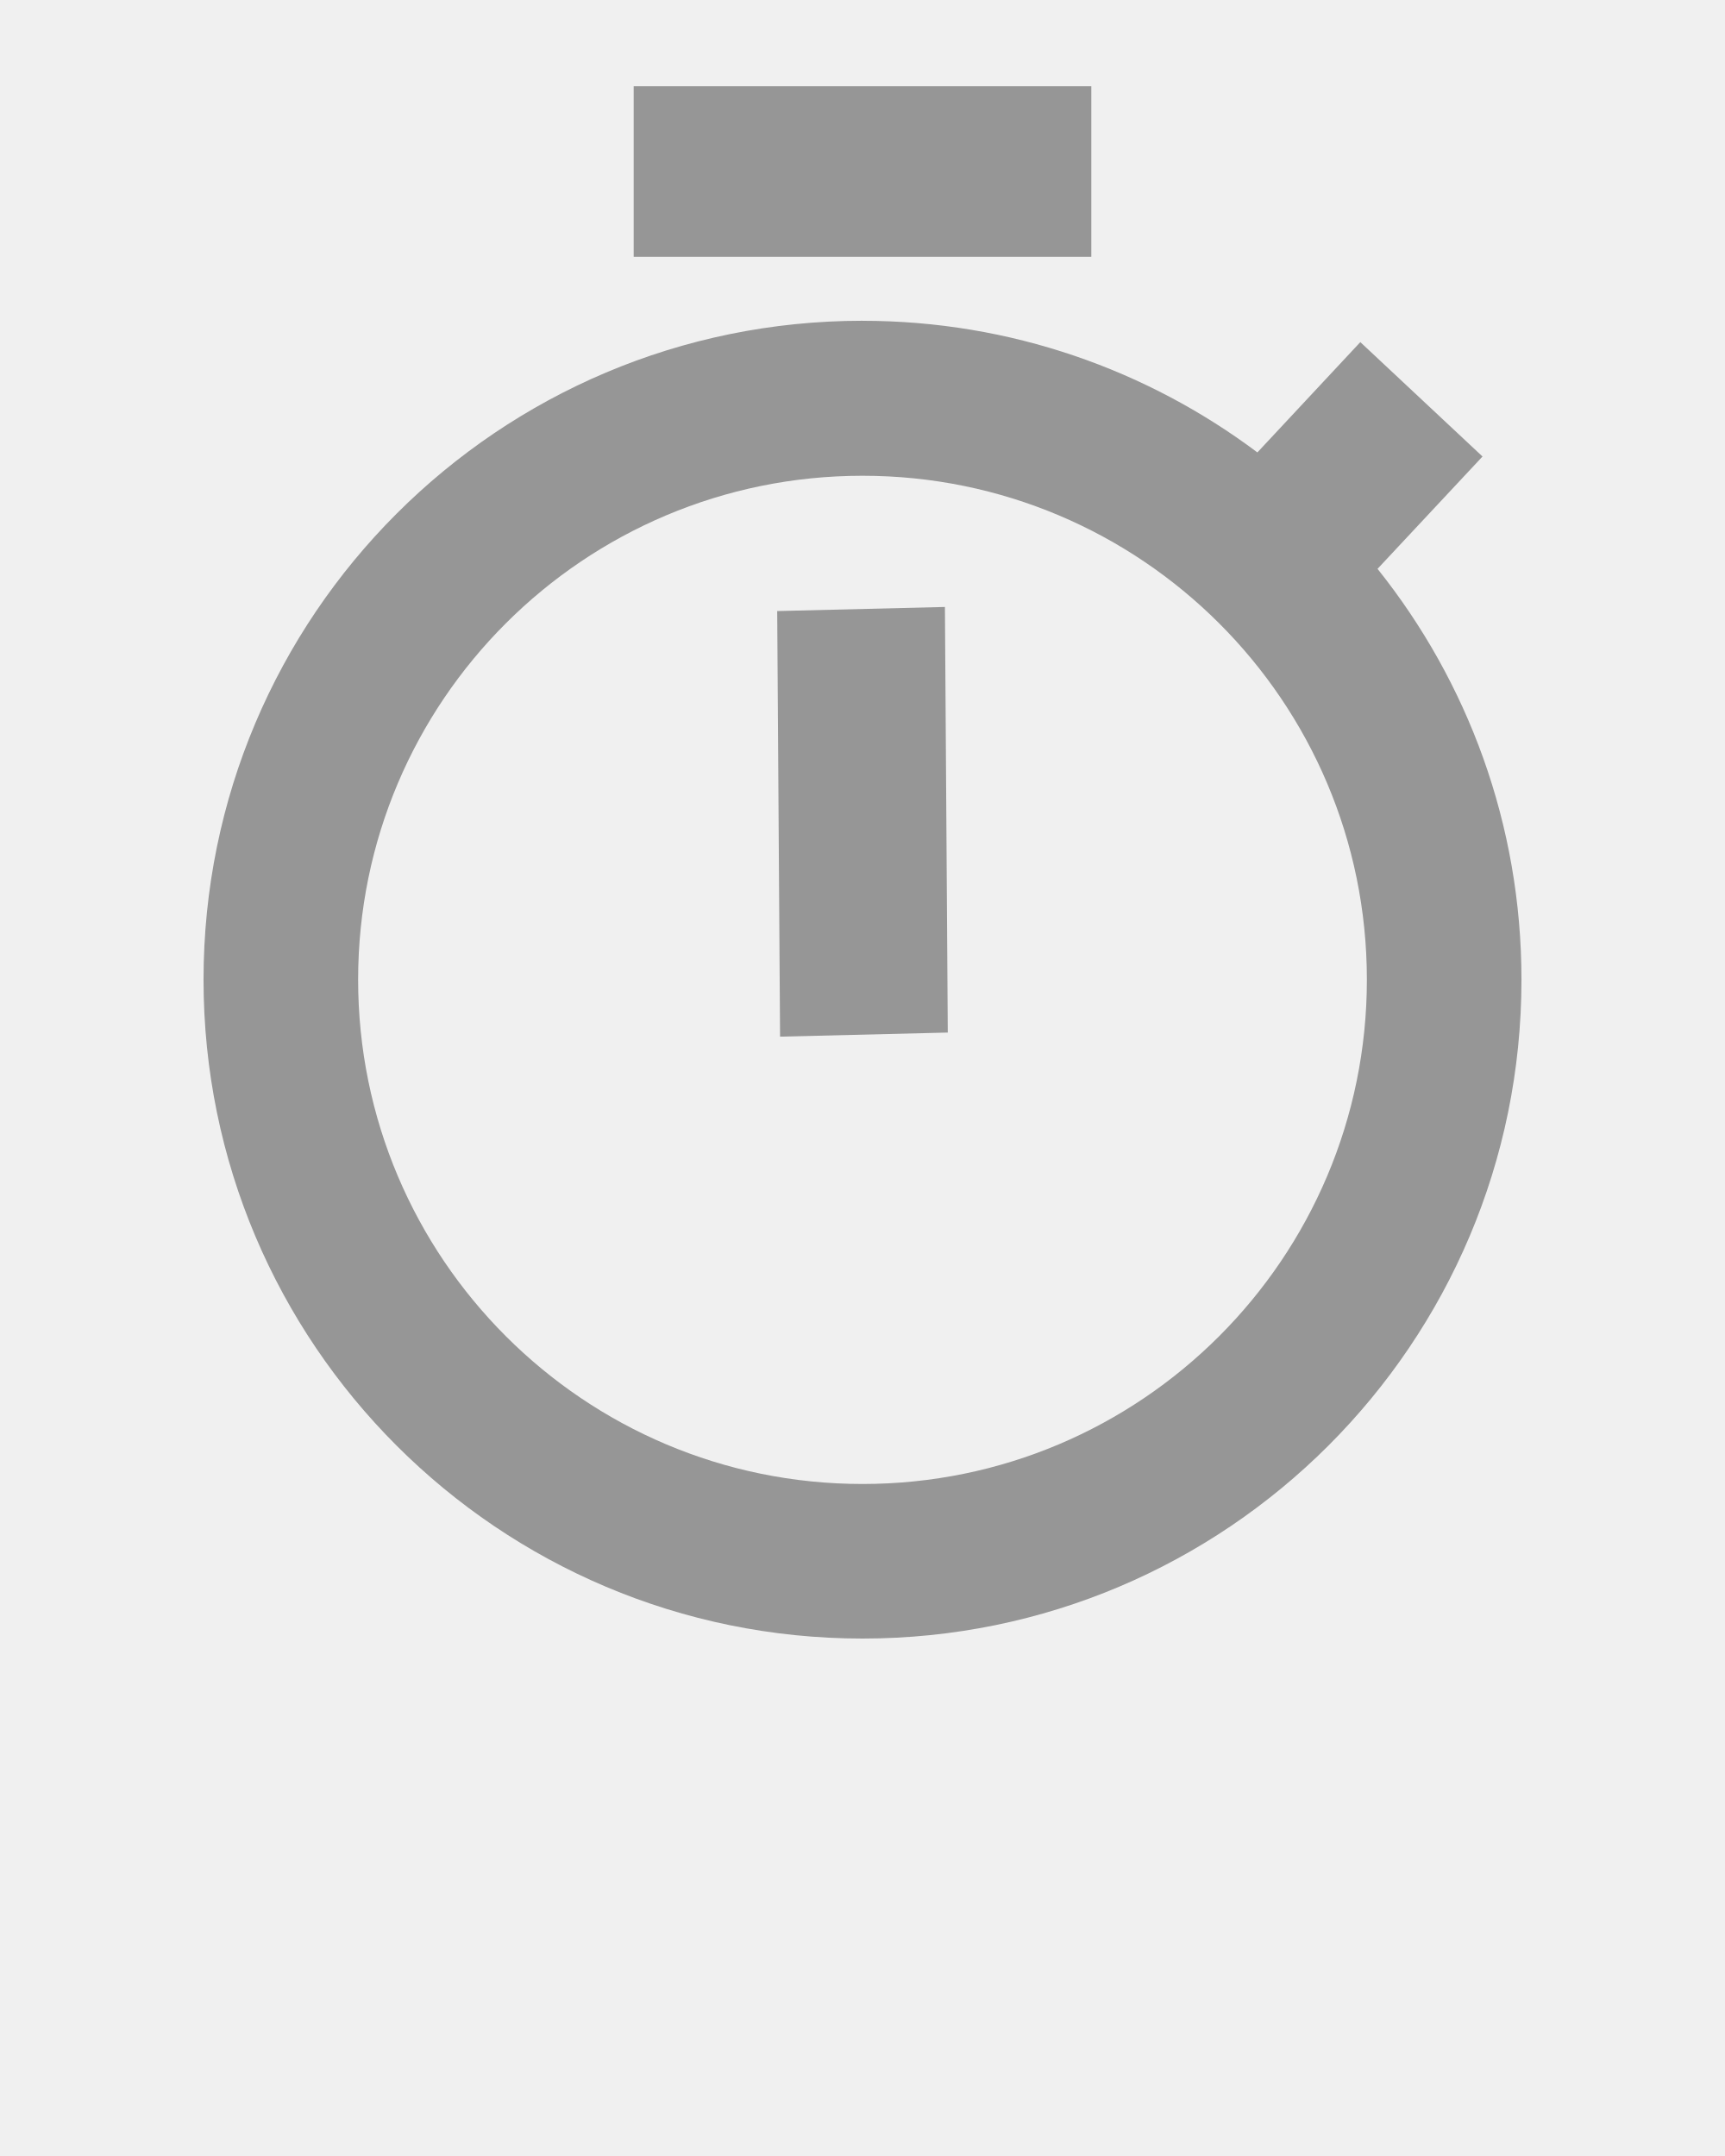
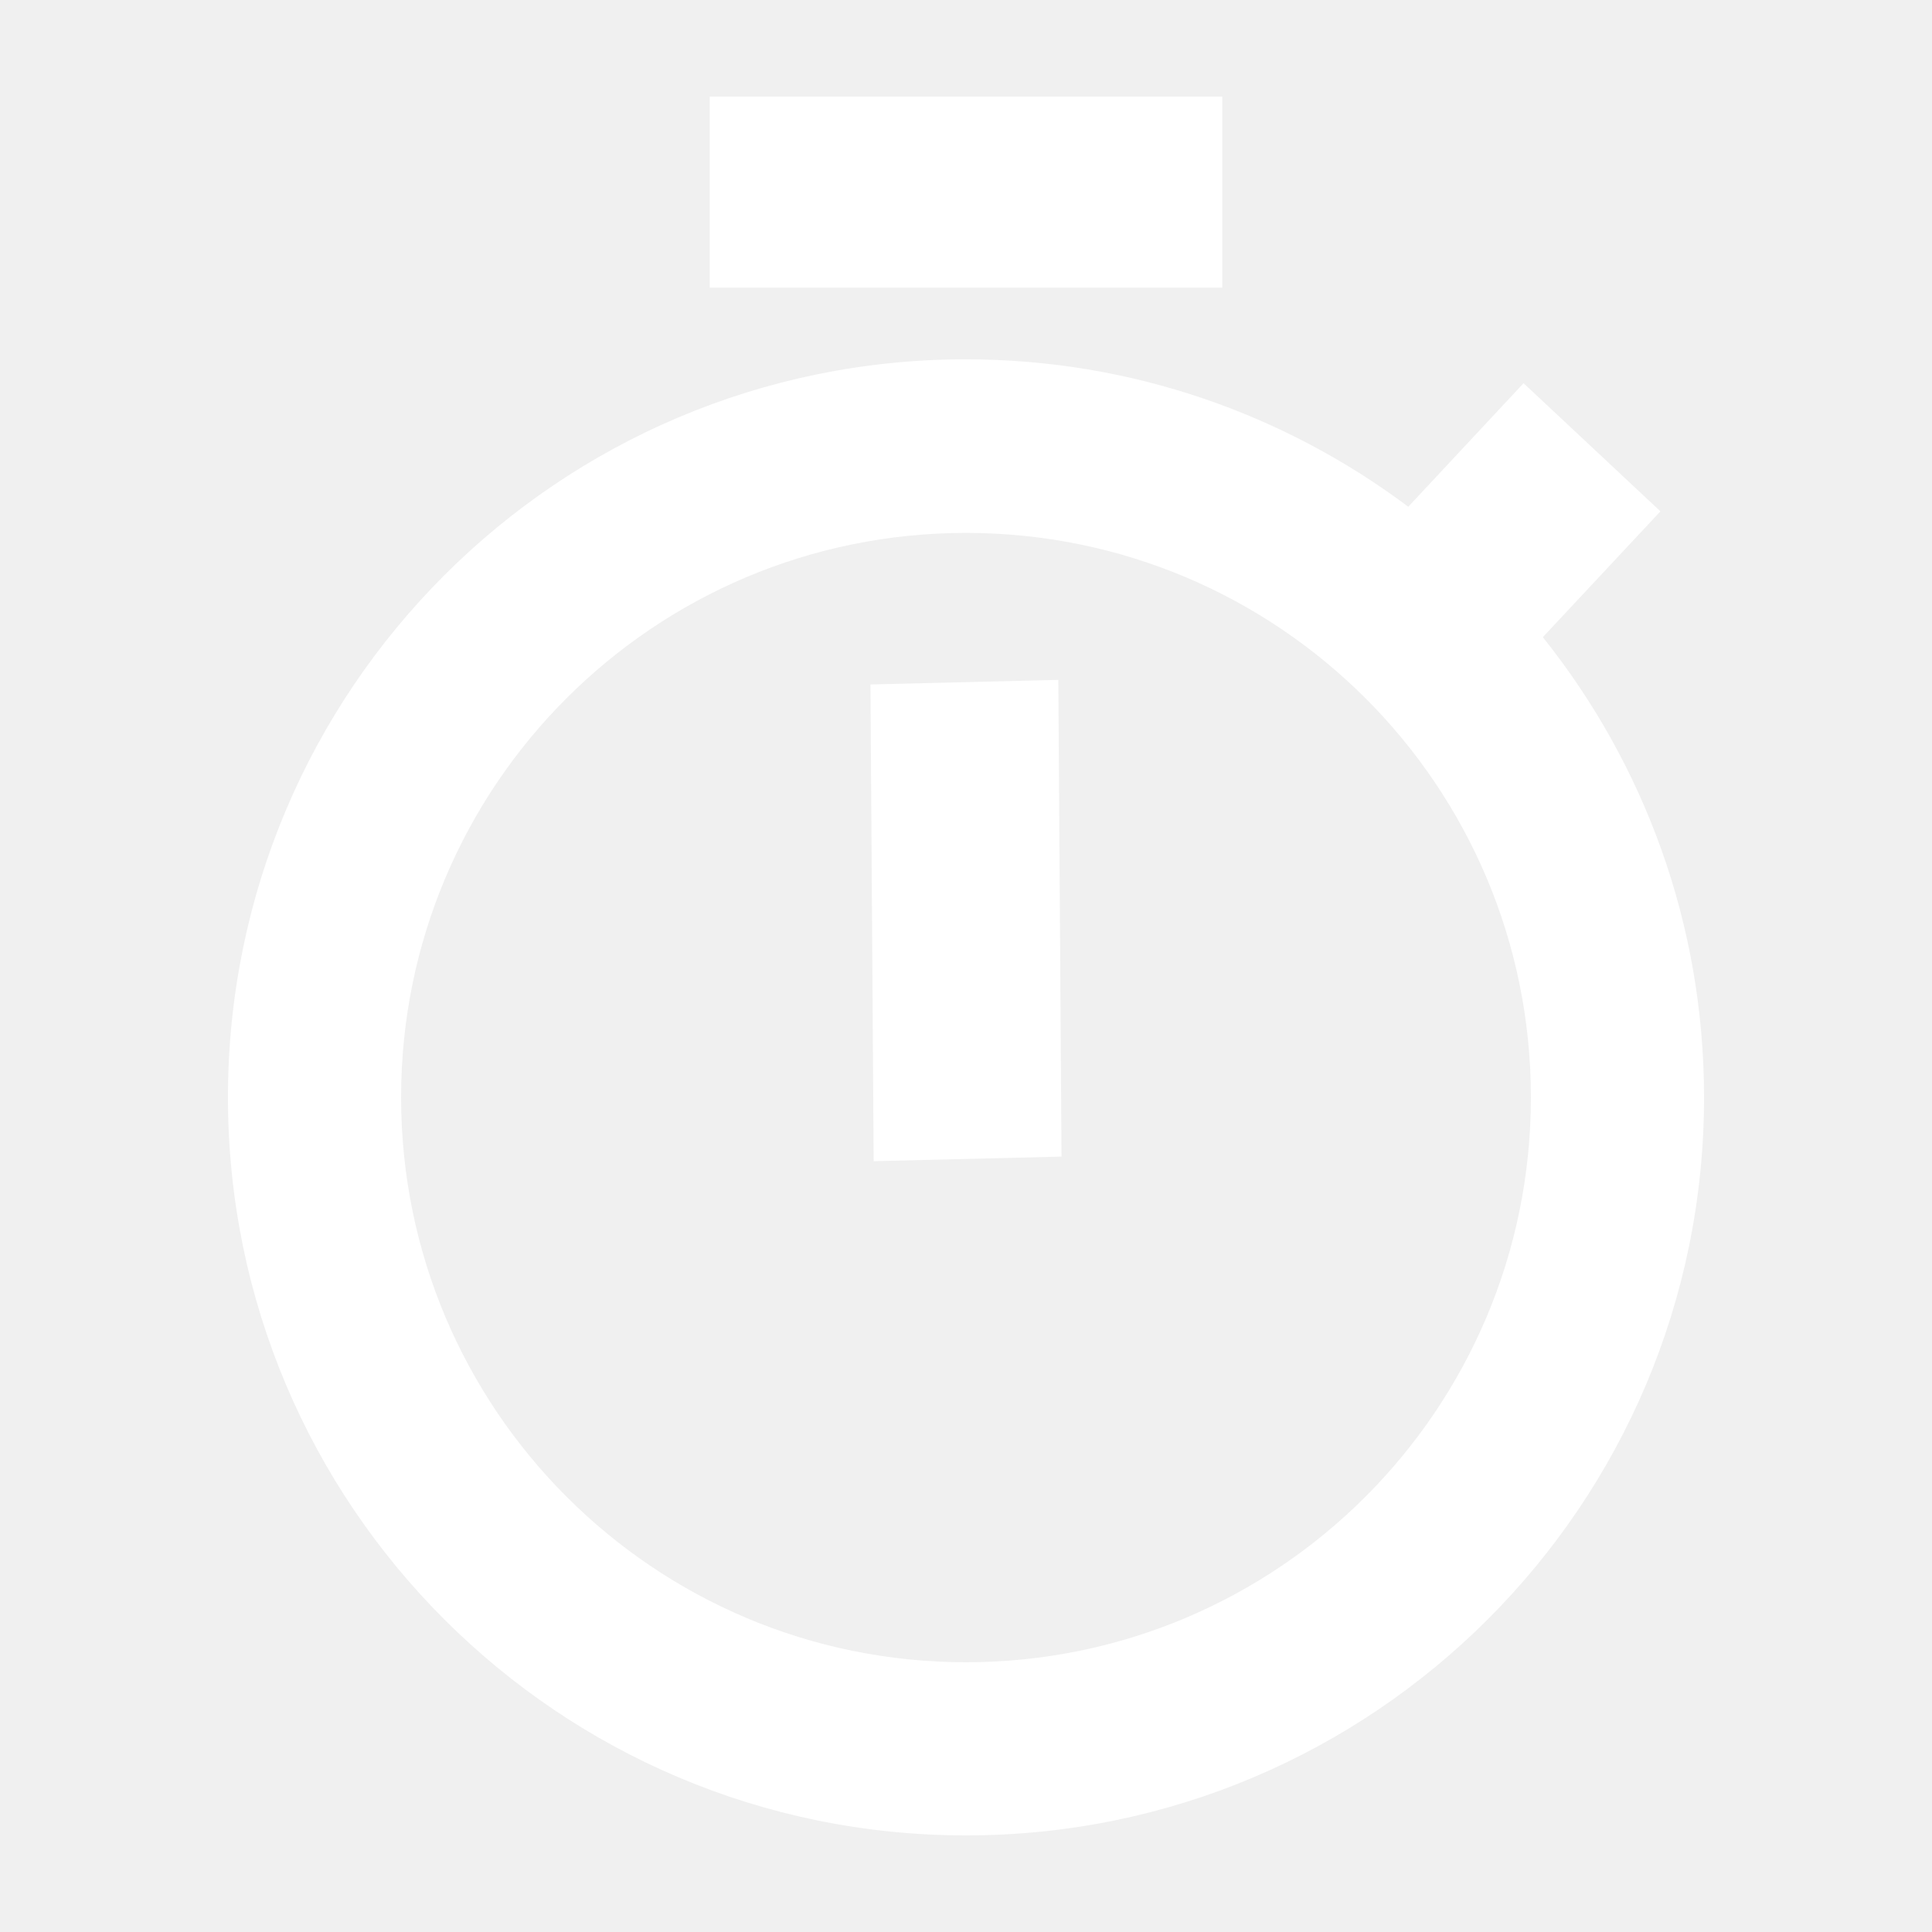
- <svg xmlns="http://www.w3.org/2000/svg" version="1.1" x="0px" y="0px" viewBox="0 0 100 125">
+ <svg xmlns="http://www.w3.org/2000/svg" version="1.1" x="0px" y="0px" viewBox="0 0 100 100">
  <g transform="translate(0,52)">
-     <path style="" d="m 36.735,-47 0,9.889 26.529,0 0,-9.889 -26.529,0 z m 13.265,13.597 c -21.098,0 -38.201,17.103 -38.201,38.201 C 11.799,25.897 28.902,43 50,43 71.098,43 88.201,25.897 88.201,4.799 c 0,-9.013 -3.123,-17.286 -8.344,-23.819 l 6.086,-6.513 -7.084,-6.632 -5.967,6.395 c -6.378,-4.779 -14.309,-7.631 -22.892,-7.631 z m 0,8.986 c 16.144,0 29.239,13.072 29.239,29.216 0,16.144 -13.095,29.239 -29.239,29.239 -16.144,0 -29.239,-13.095 -29.239,-29.239 0,-16.144 13.095,-29.216 29.239,-29.216 z m 4.778,7.607 -9.723,0.238 0.166,24.675 9.723,-0.238 -0.166,-24.675 z" fill="rgb(150, 150, 150)" fill-opacity="1" fill-rule="nonzero" stroke="none" />
+     <path style="" d="m 36.735,-47 0,9.889 26.529,0 0,-9.889 -26.529,0 z m 13.265,13.597 c -21.098,0 -38.201,17.103 -38.201,38.201 C 11.799,25.897 28.902,43 50,43 71.098,43 88.201,25.897 88.201,4.799 c 0,-9.013 -3.123,-17.286 -8.344,-23.819 l 6.086,-6.513 -7.084,-6.632 -5.967,6.395 c -6.378,-4.779 -14.309,-7.631 -22.892,-7.631 z m 0,8.986 c 16.144,0 29.239,13.072 29.239,29.216 0,16.144 -13.095,29.239 -29.239,29.239 -16.144,0 -29.239,-13.095 -29.239,-29.239 0,-16.144 13.095,-29.216 29.239,-29.216 z m 4.778,7.607 -9.723,0.238 0.166,24.675 9.723,-0.238 -0.166,-24.675 z" fill="white" fill-opacity="1" fill-rule="nonzero" stroke="none" />
  </g>
</svg>
